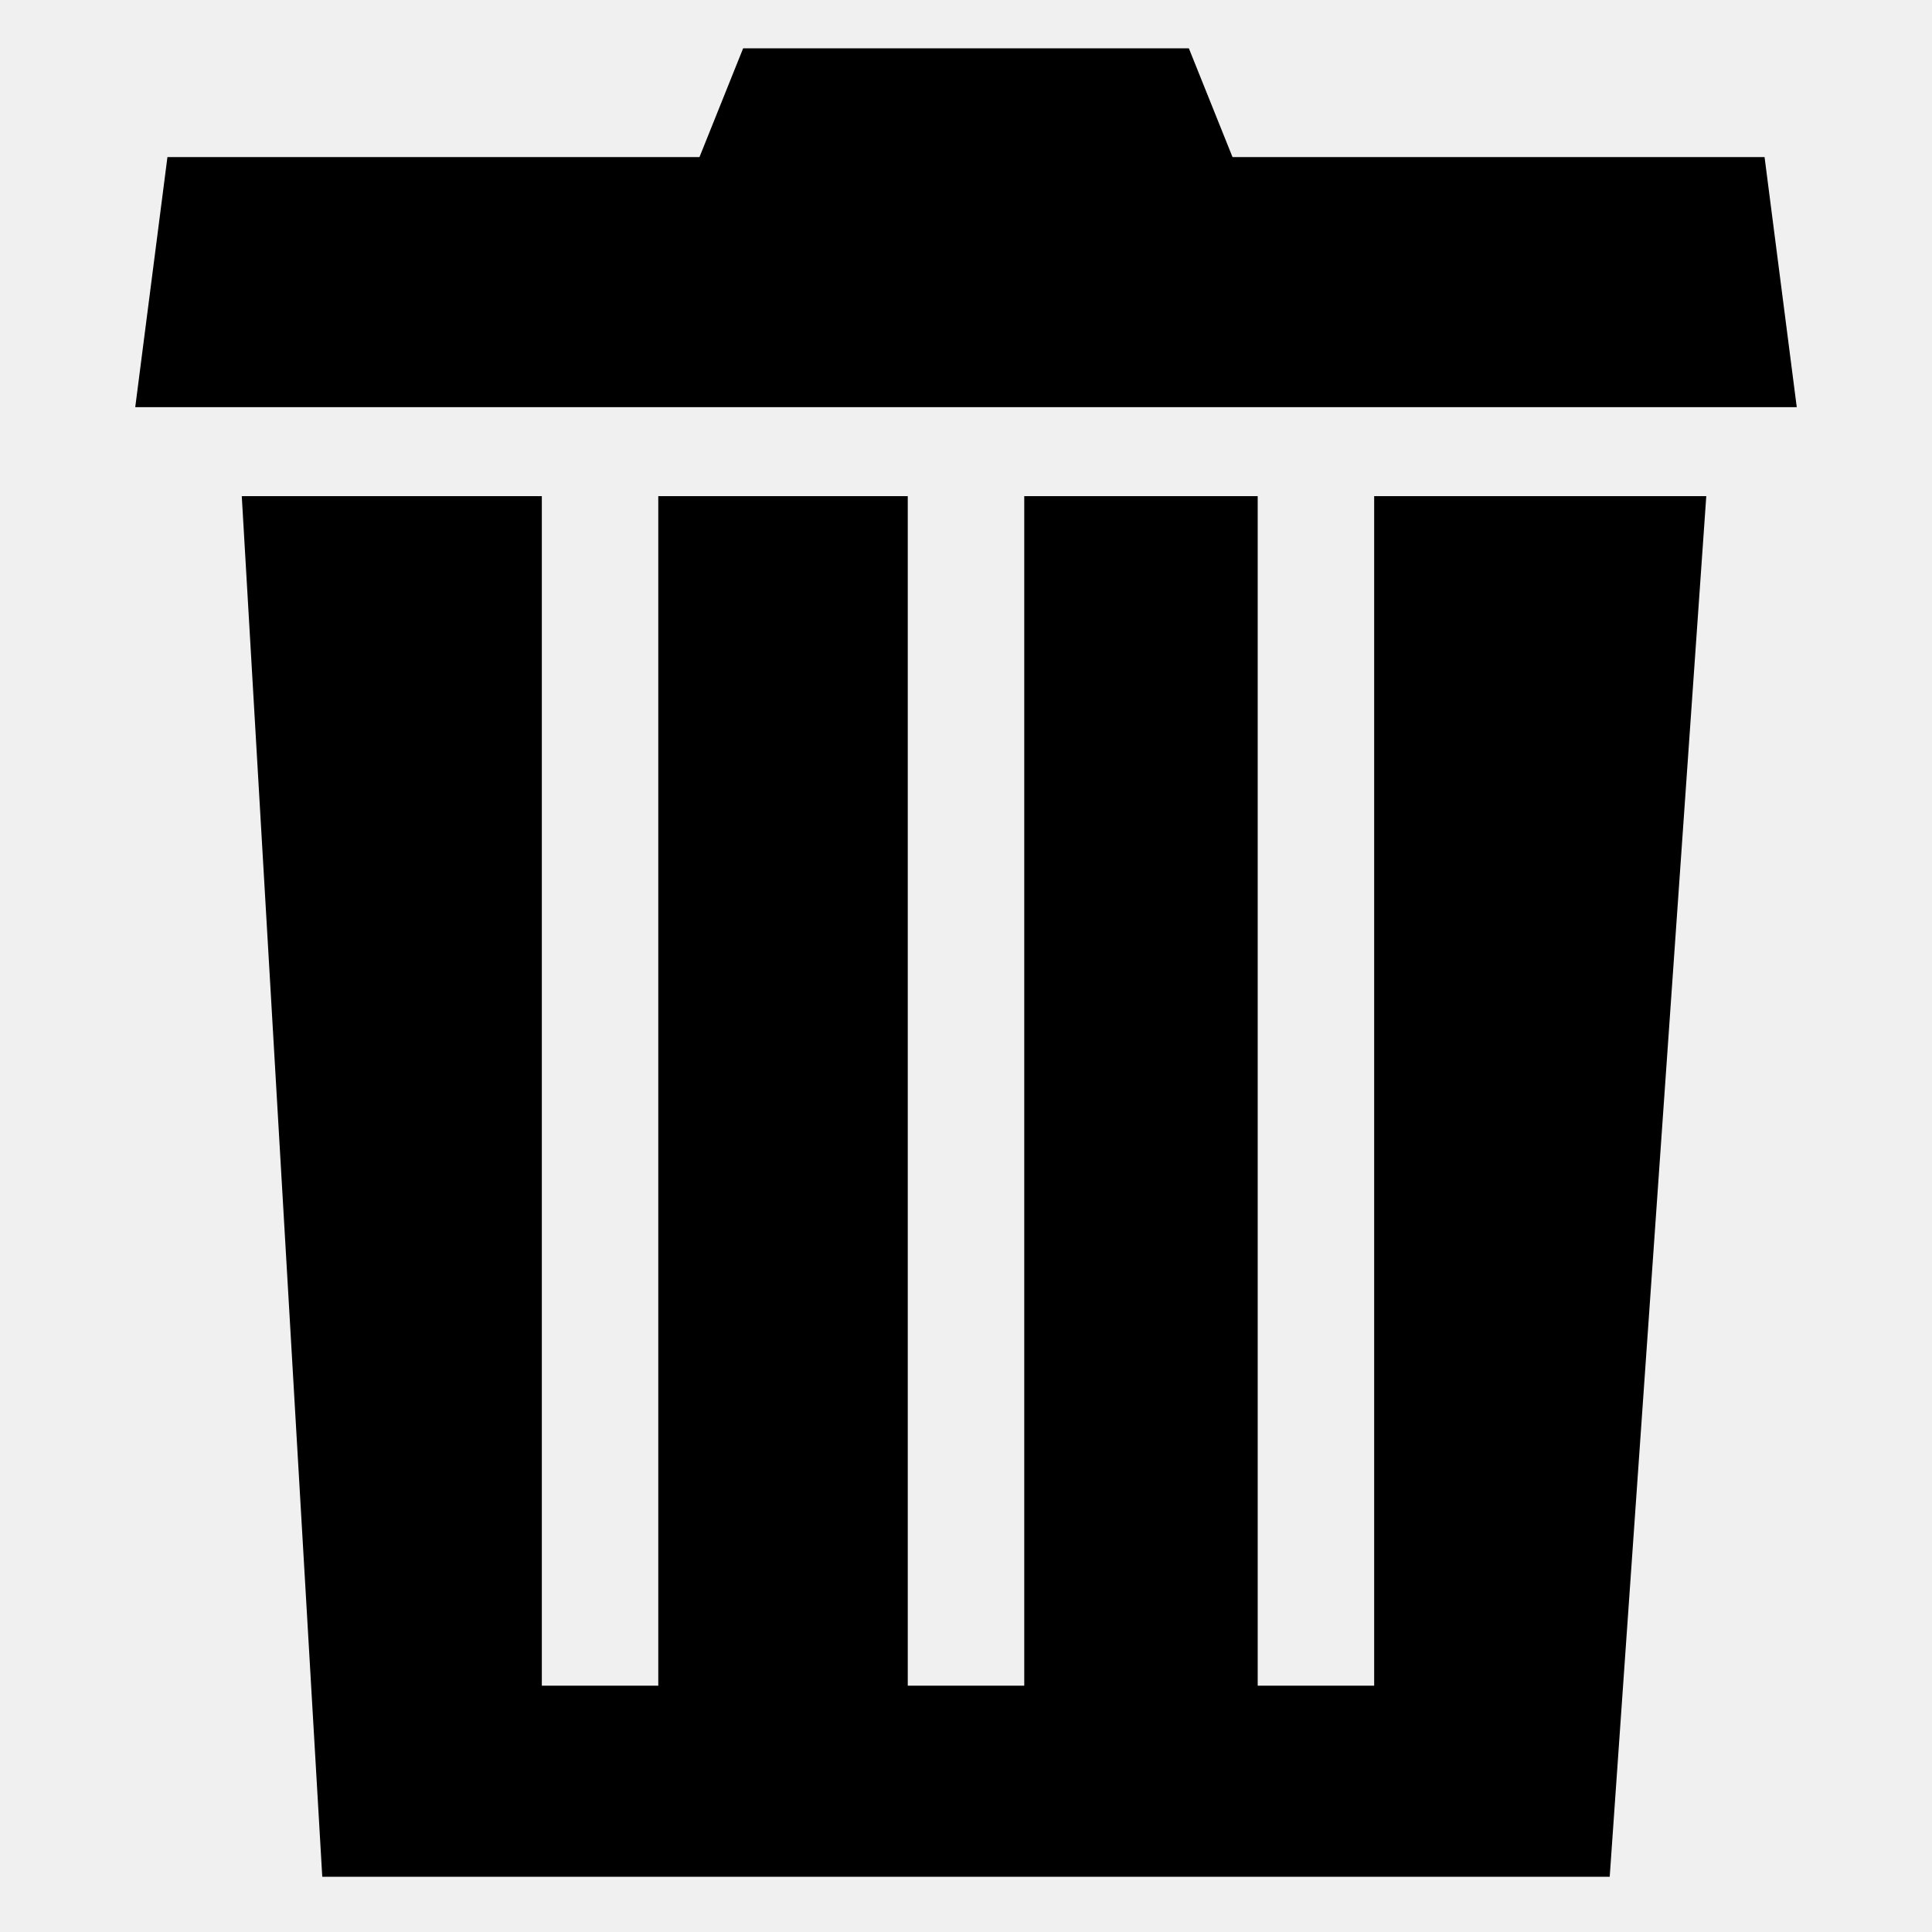
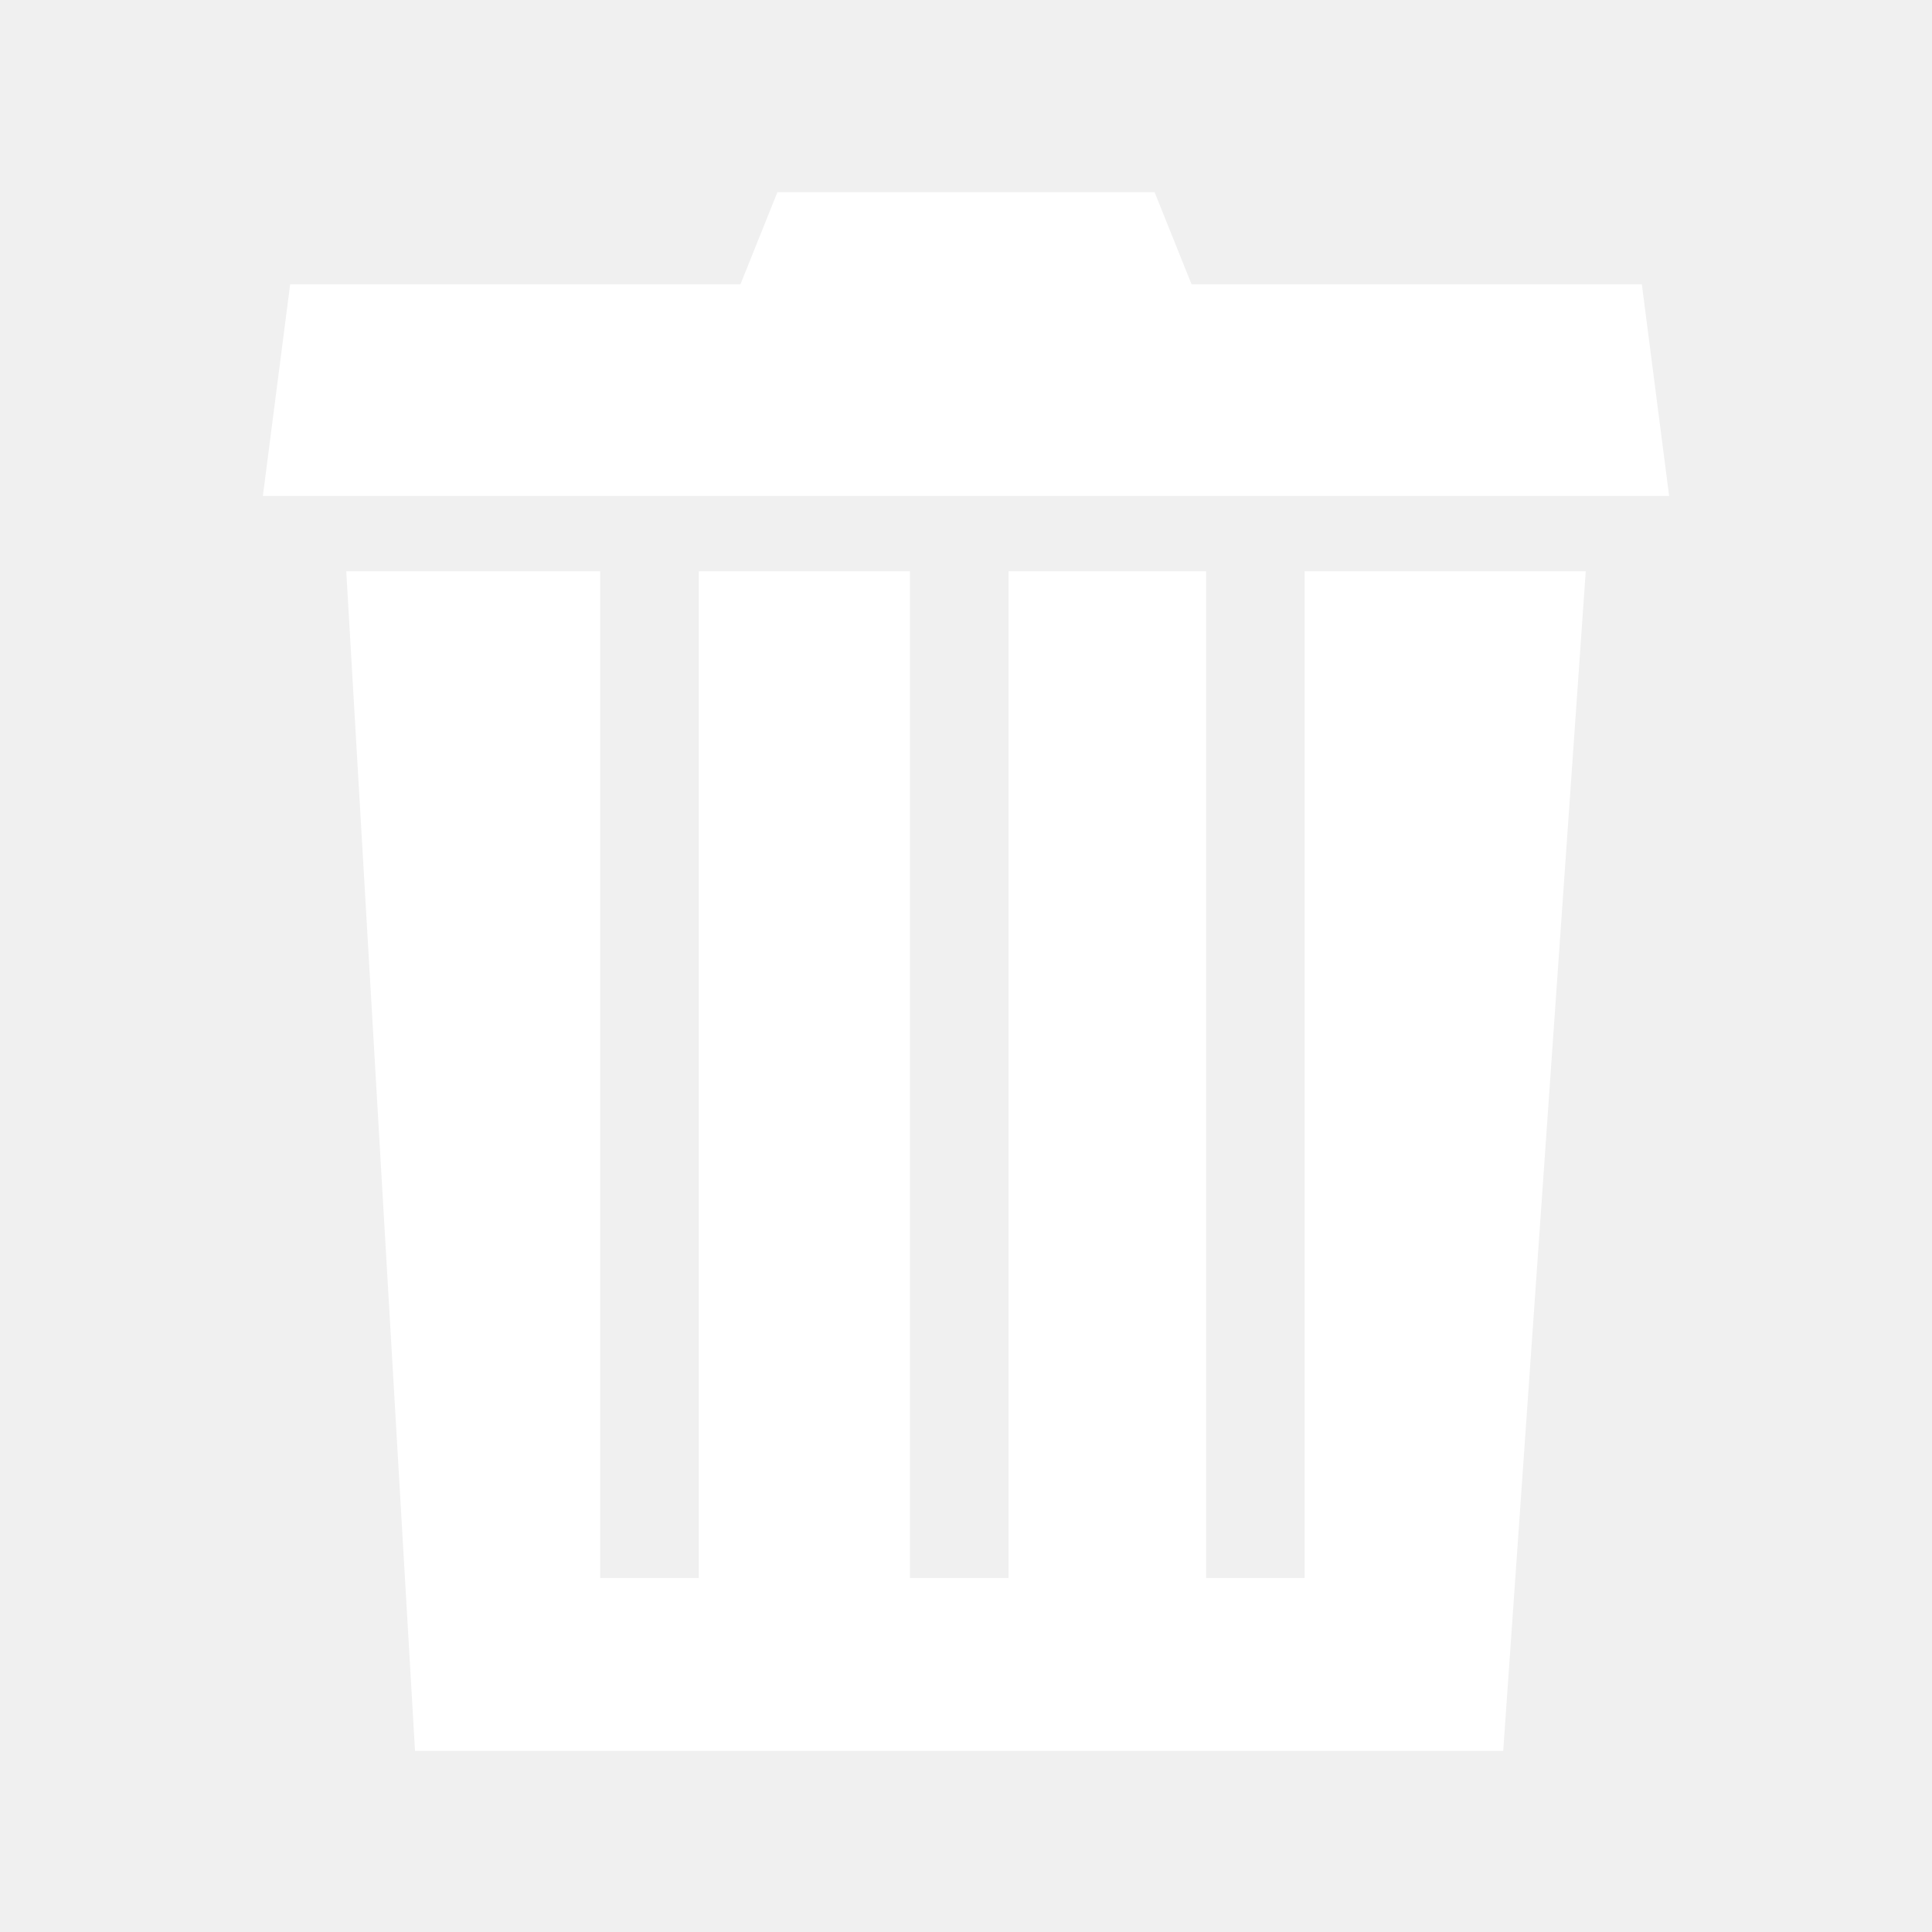
- <svg xmlns="http://www.w3.org/2000/svg" viewBox="0 0 120 120">
-   <path d="M111.6 25.29H8.4l2-15.534h99.2z" />
-   <path d="M76.842 10.474H43.158l3-7.474h27.684zm8.51 20.343V104.7h-7.234V30.817h-14.5V104.7h-7.235V30.817H40.887V104.7h-7.233V30.817H15.017l5 85.753h79.965l5.998-85.753z" />
+ <svg xmlns="http://www.w3.org/2000/svg" viewBox="0 0 32 32" version="1.1" id="svg6" width="32" height="32">
+   <defs id="defs10" />
+   <g id="g846" transform="translate(0.9999999,0.4620656)" style="fill:#ffffff;fill-opacity:1">
+     <path id="path2" style="fill:#ffffff;fill-opacity:1;stroke-width:0.226" d="M 11.876,2.722 11.264,4.247 H 3.806 L 3.354,7.752 H 26.646 L 26.194,4.247 H 18.736 l -0.612,-1.525 z" />
+     <path style="fill:#ffffff;fill-opacity:1;stroke-width:0.226" d="M 20.609,9 V 25.675 H 18.977 V 9 H 15.704 V 25.675 H 14.071 V 9 H 10.574 V 25.675 H 8.941 V 9 H 4.735 L 5.874,28.538 H 23.898 L 25.265,9 Z" id="path841" />
+   </g>
</svg>
